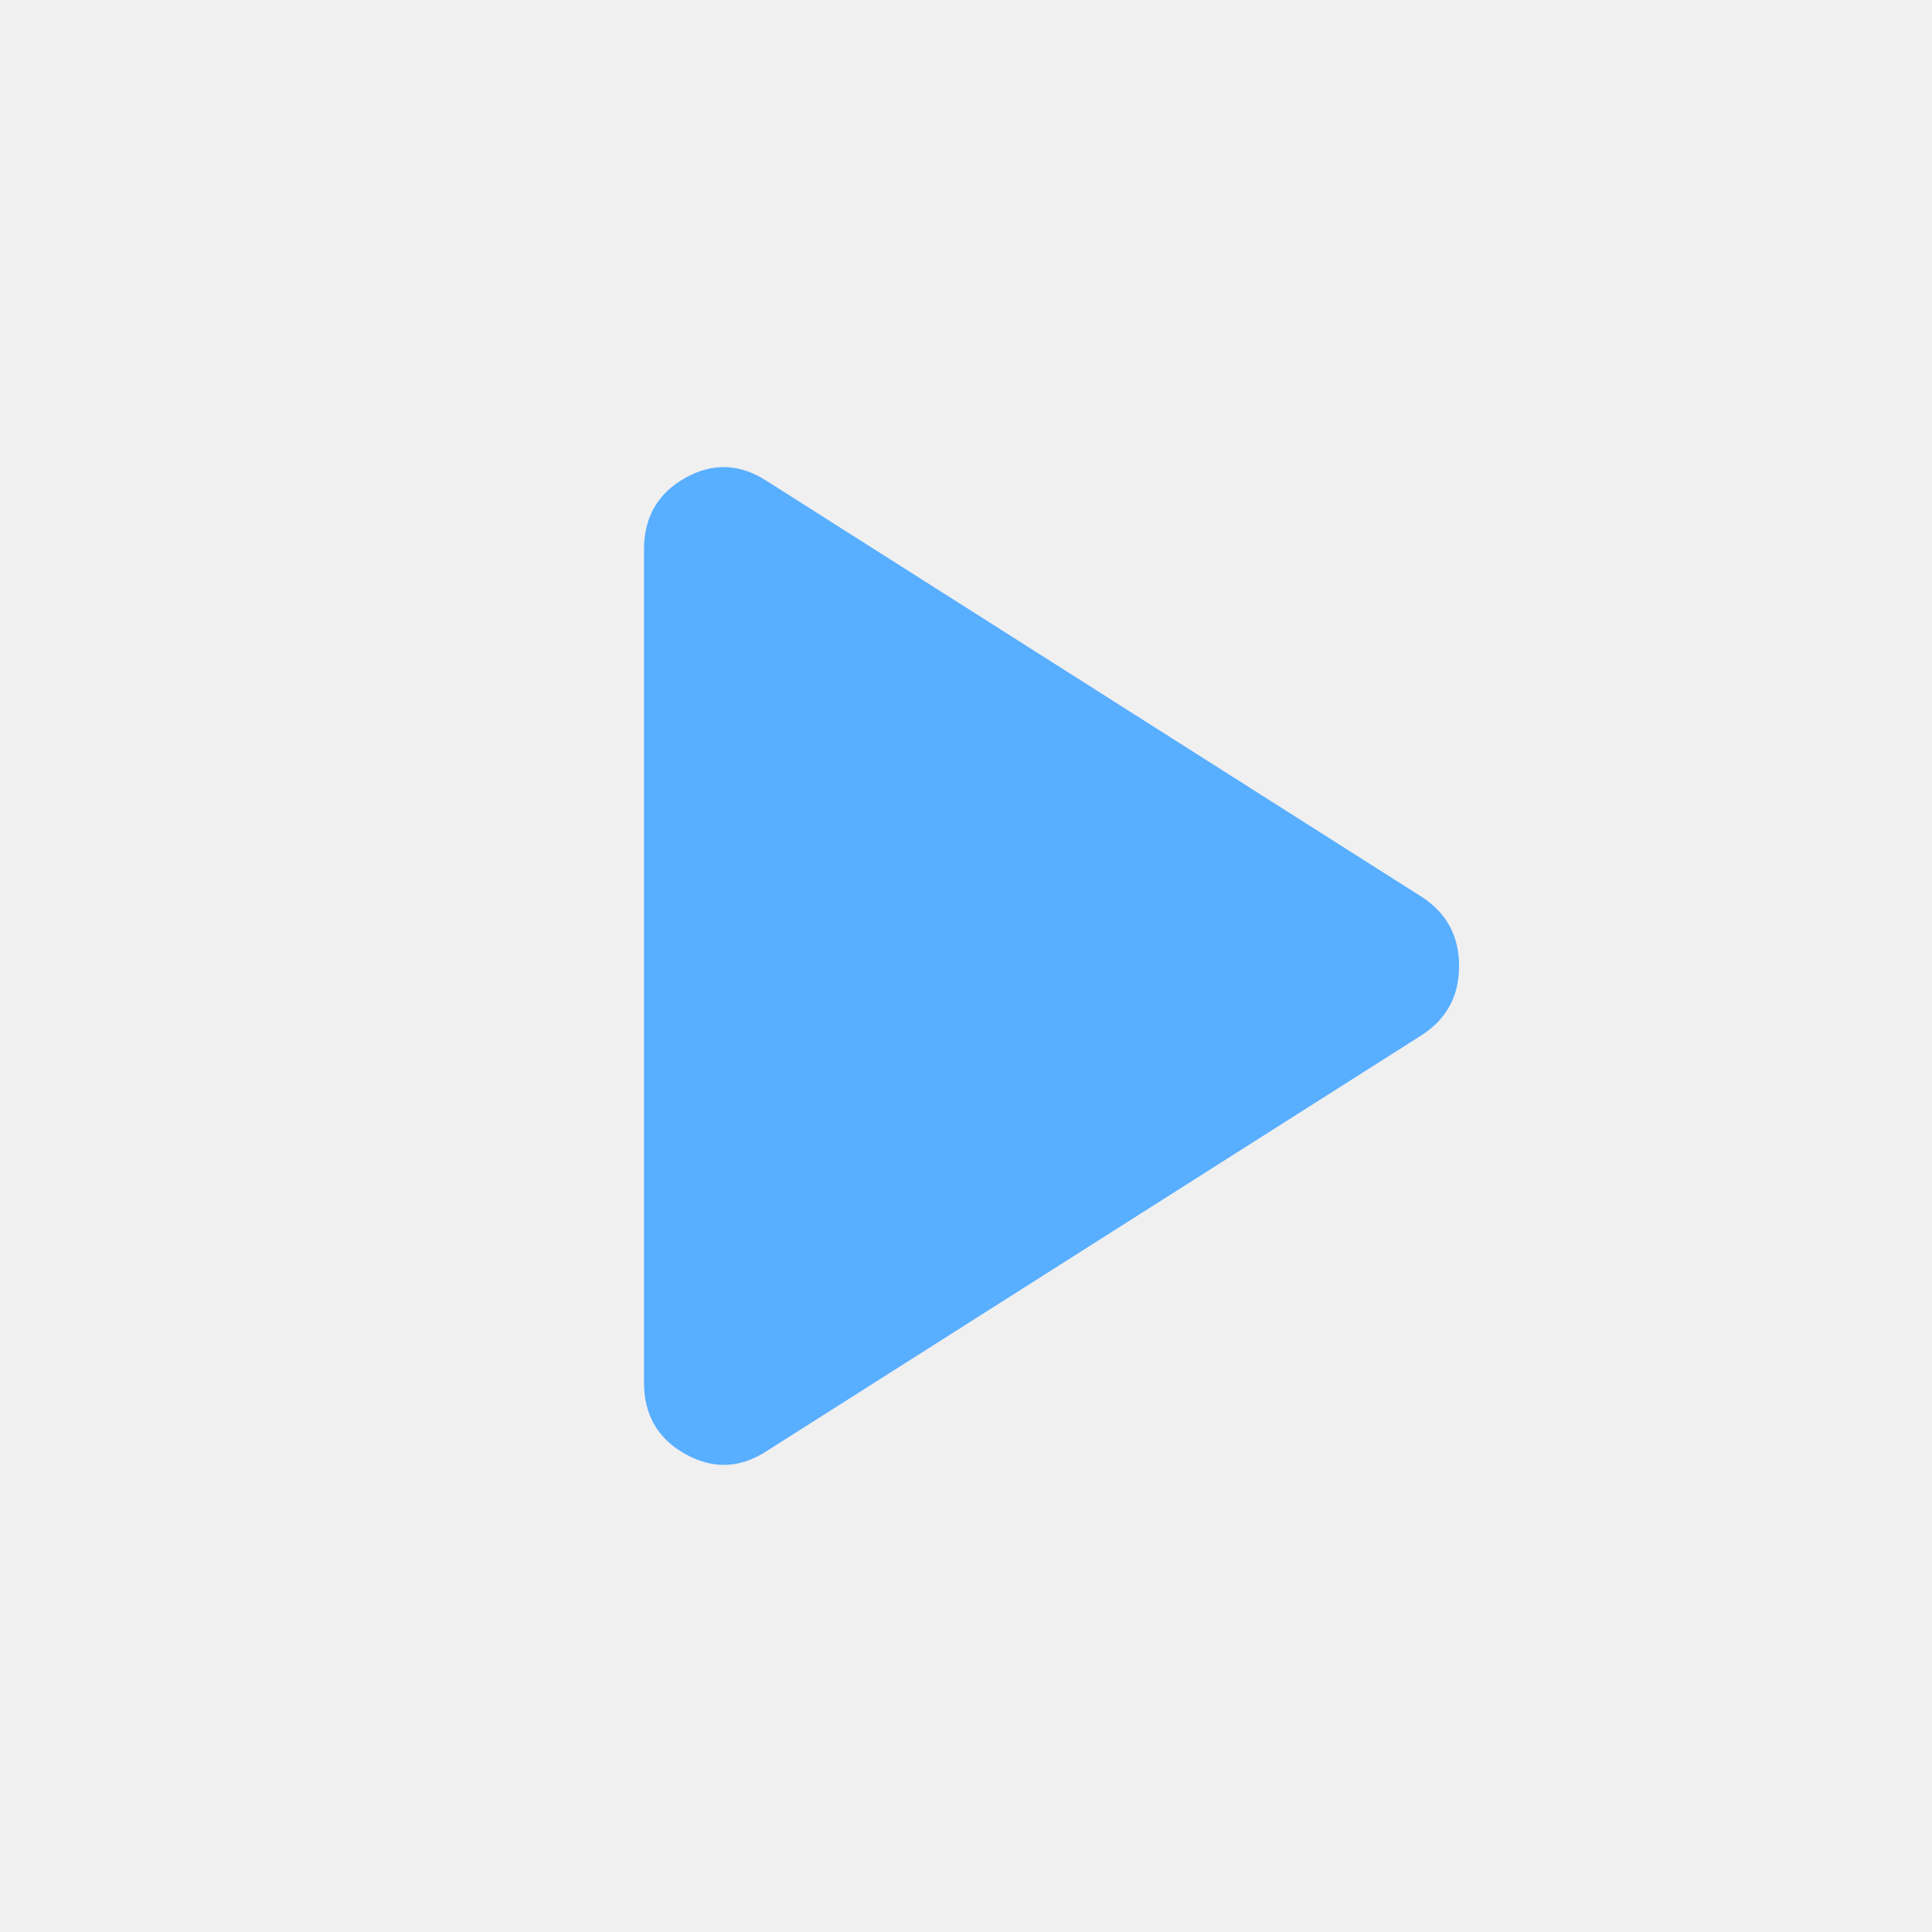
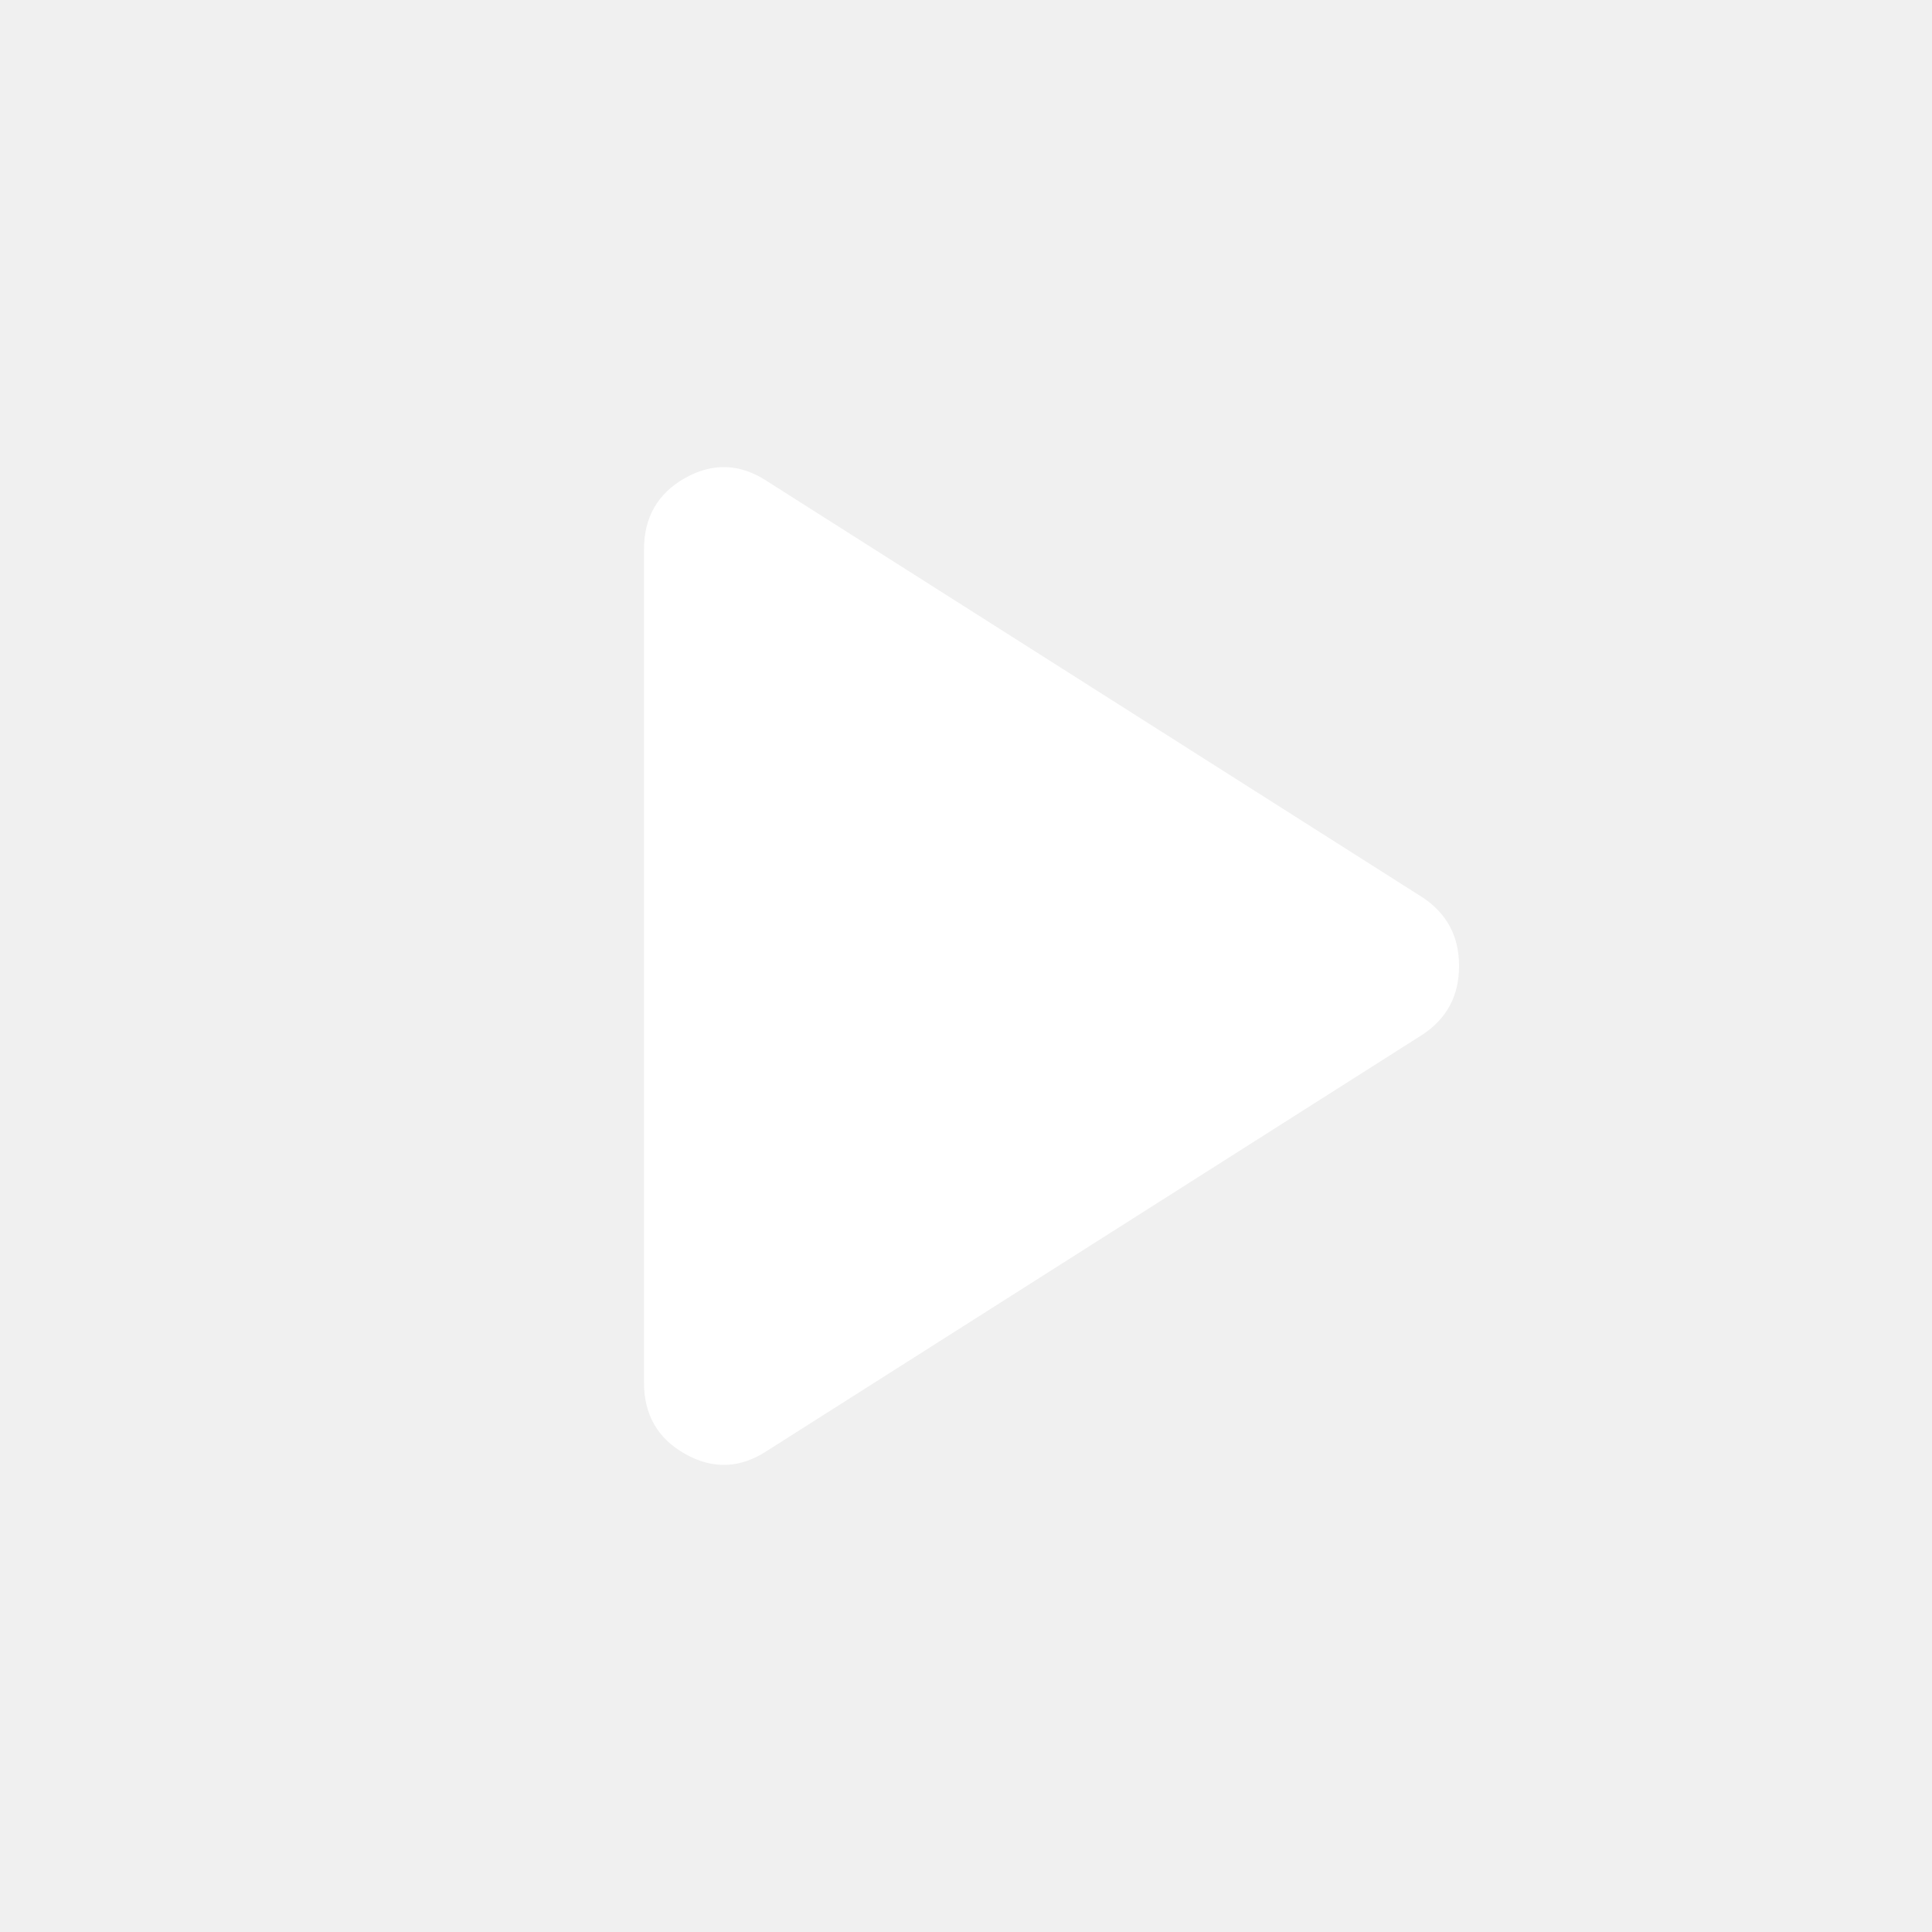
<svg xmlns="http://www.w3.org/2000/svg" width="24" height="24" viewBox="0 0 24 24" fill="none">
-   <path d="M9.525 18.025C9.192 18.242 8.854 18.254 8.512 18.062C8.171 17.871 8 17.575 8 17.175V6.825C8 6.425 8.171 6.129 8.512 5.937C8.854 5.746 9.192 5.758 9.525 5.975L17.675 11.15C17.975 11.35 18.125 11.633 18.125 12C18.125 12.367 17.975 12.65 17.675 12.85L9.525 18.025Z" fill="#58AEFF" />
+   <path d="M9.525 18.025C9.192 18.242 8.854 18.254 8.512 18.062C8.171 17.871 8 17.575 8 17.175V6.825C8 6.425 8.171 6.129 8.512 5.937C8.854 5.746 9.192 5.758 9.525 5.975L17.675 11.15C17.975 11.35 18.125 11.633 18.125 12C18.125 12.367 17.975 12.65 17.675 12.85L9.525 18.025Z" fill="#FFFFFF" />
</svg>
